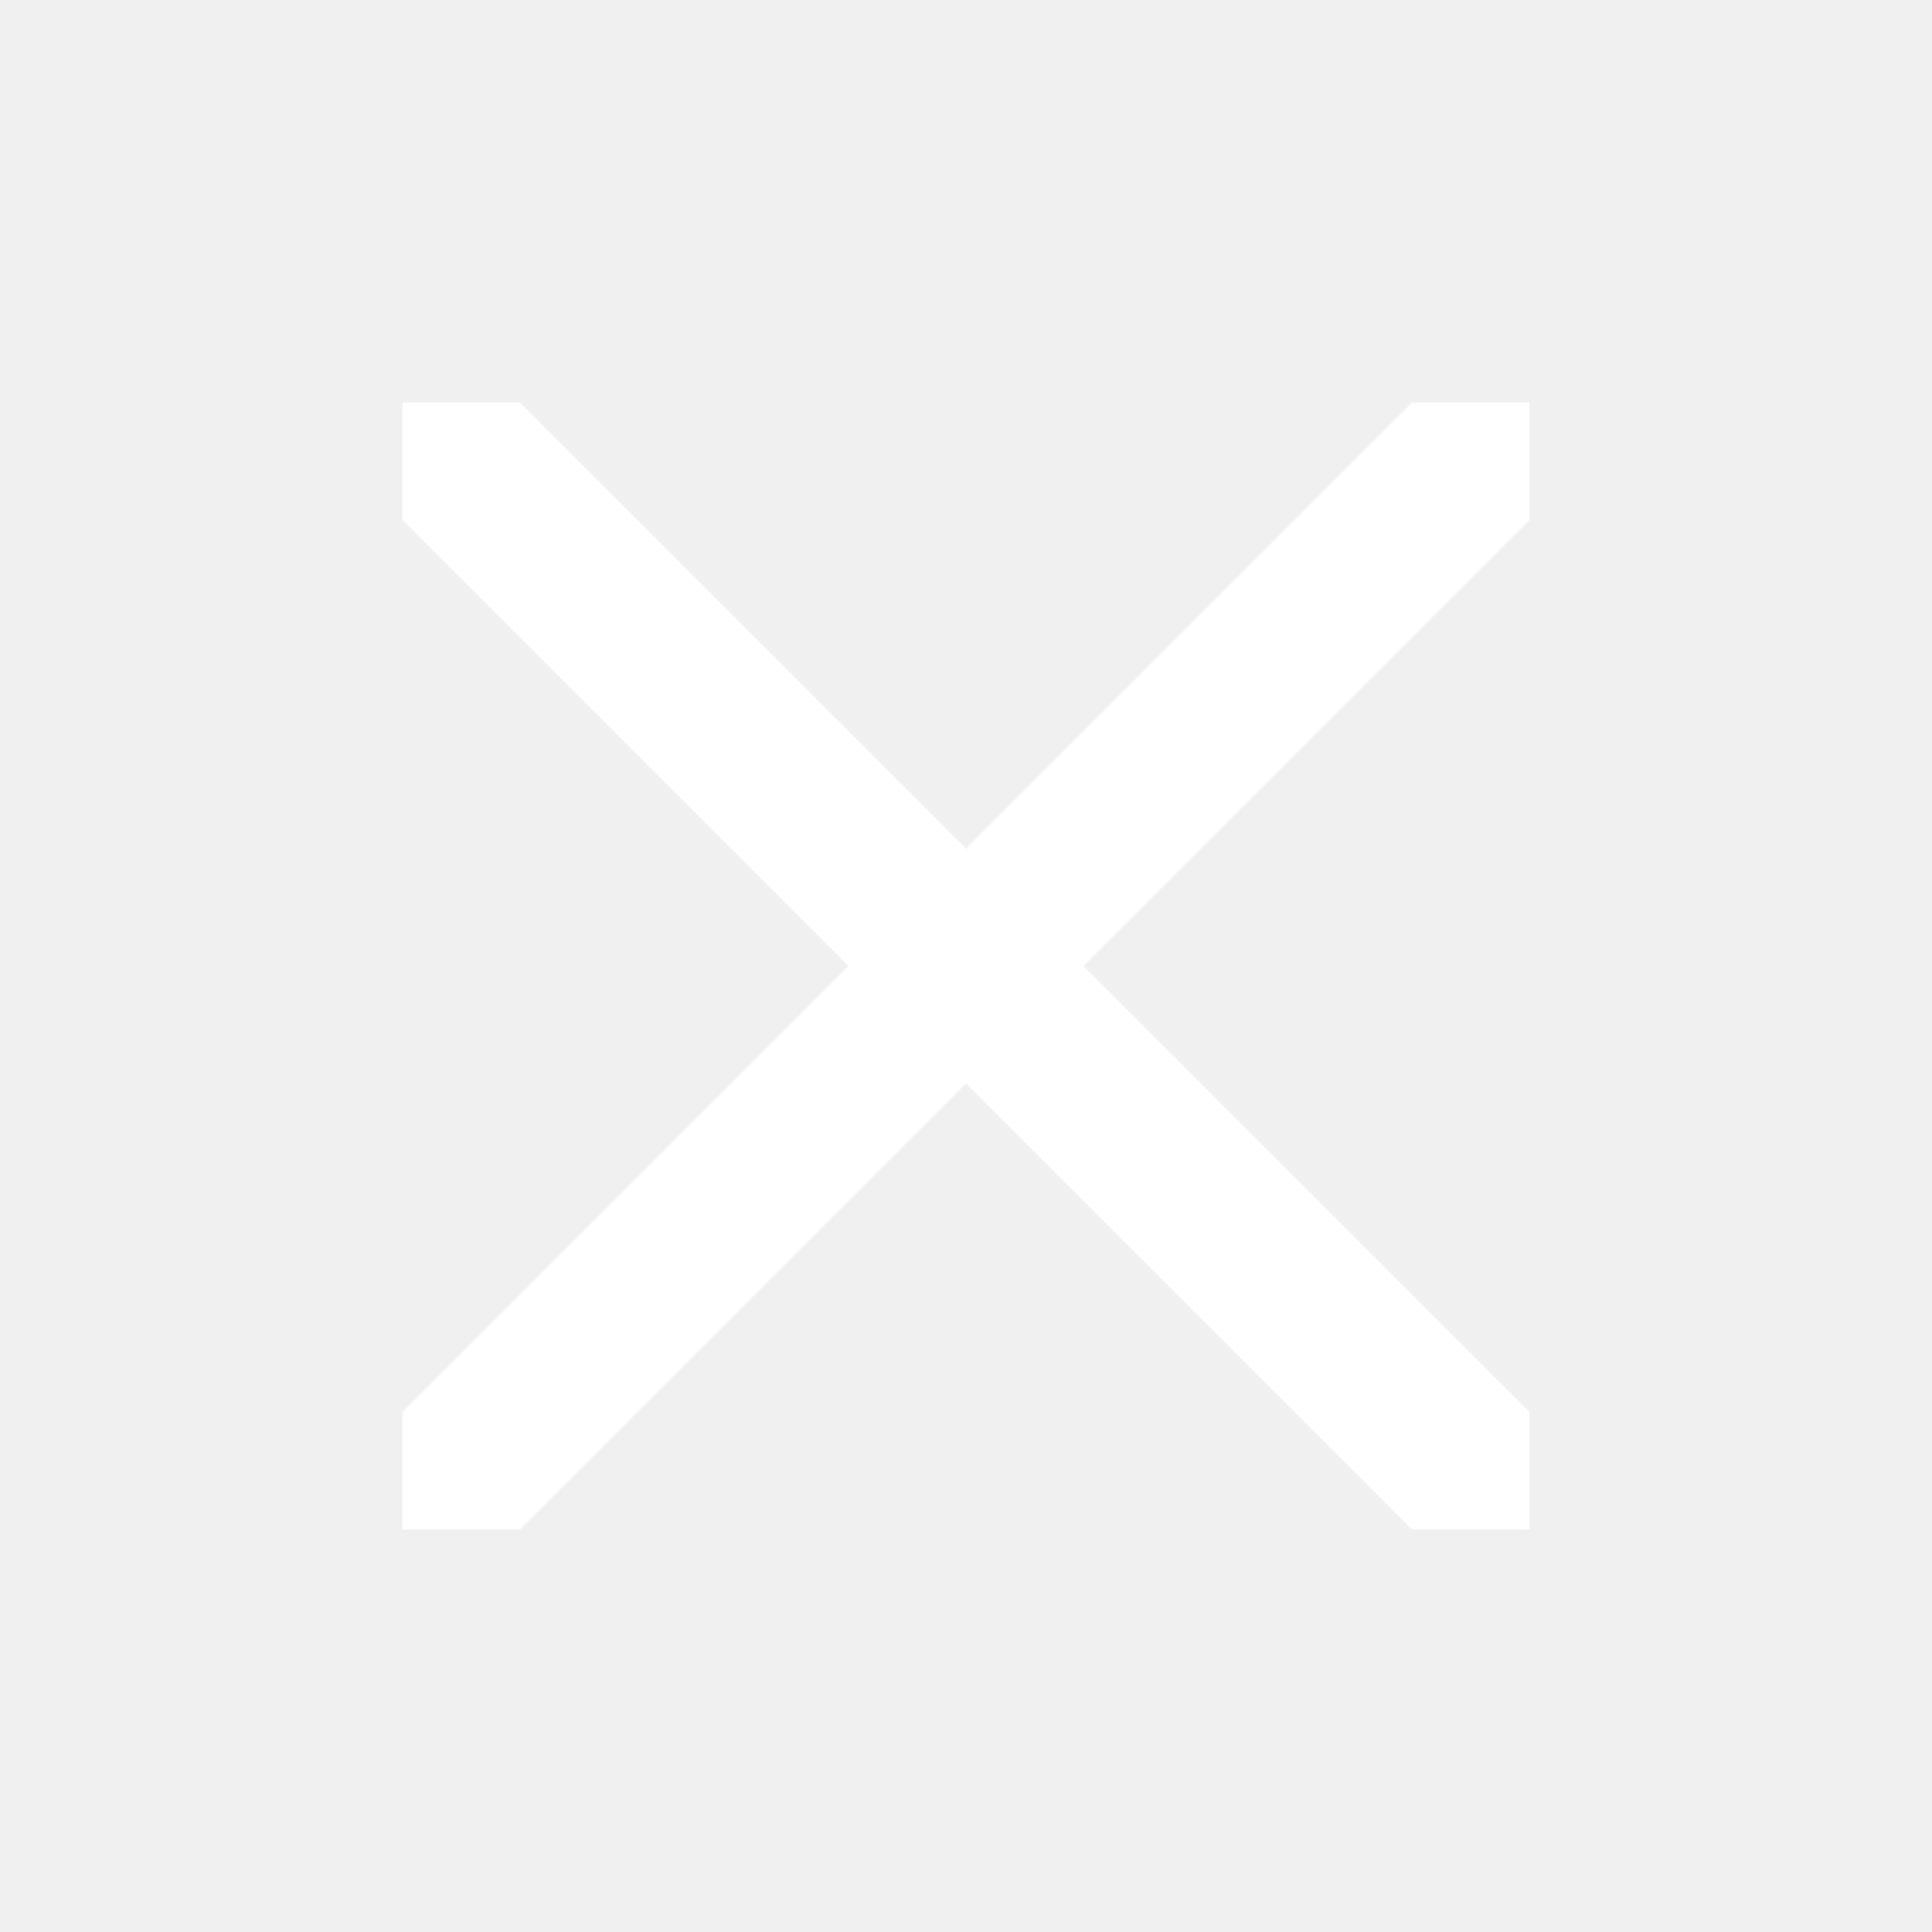
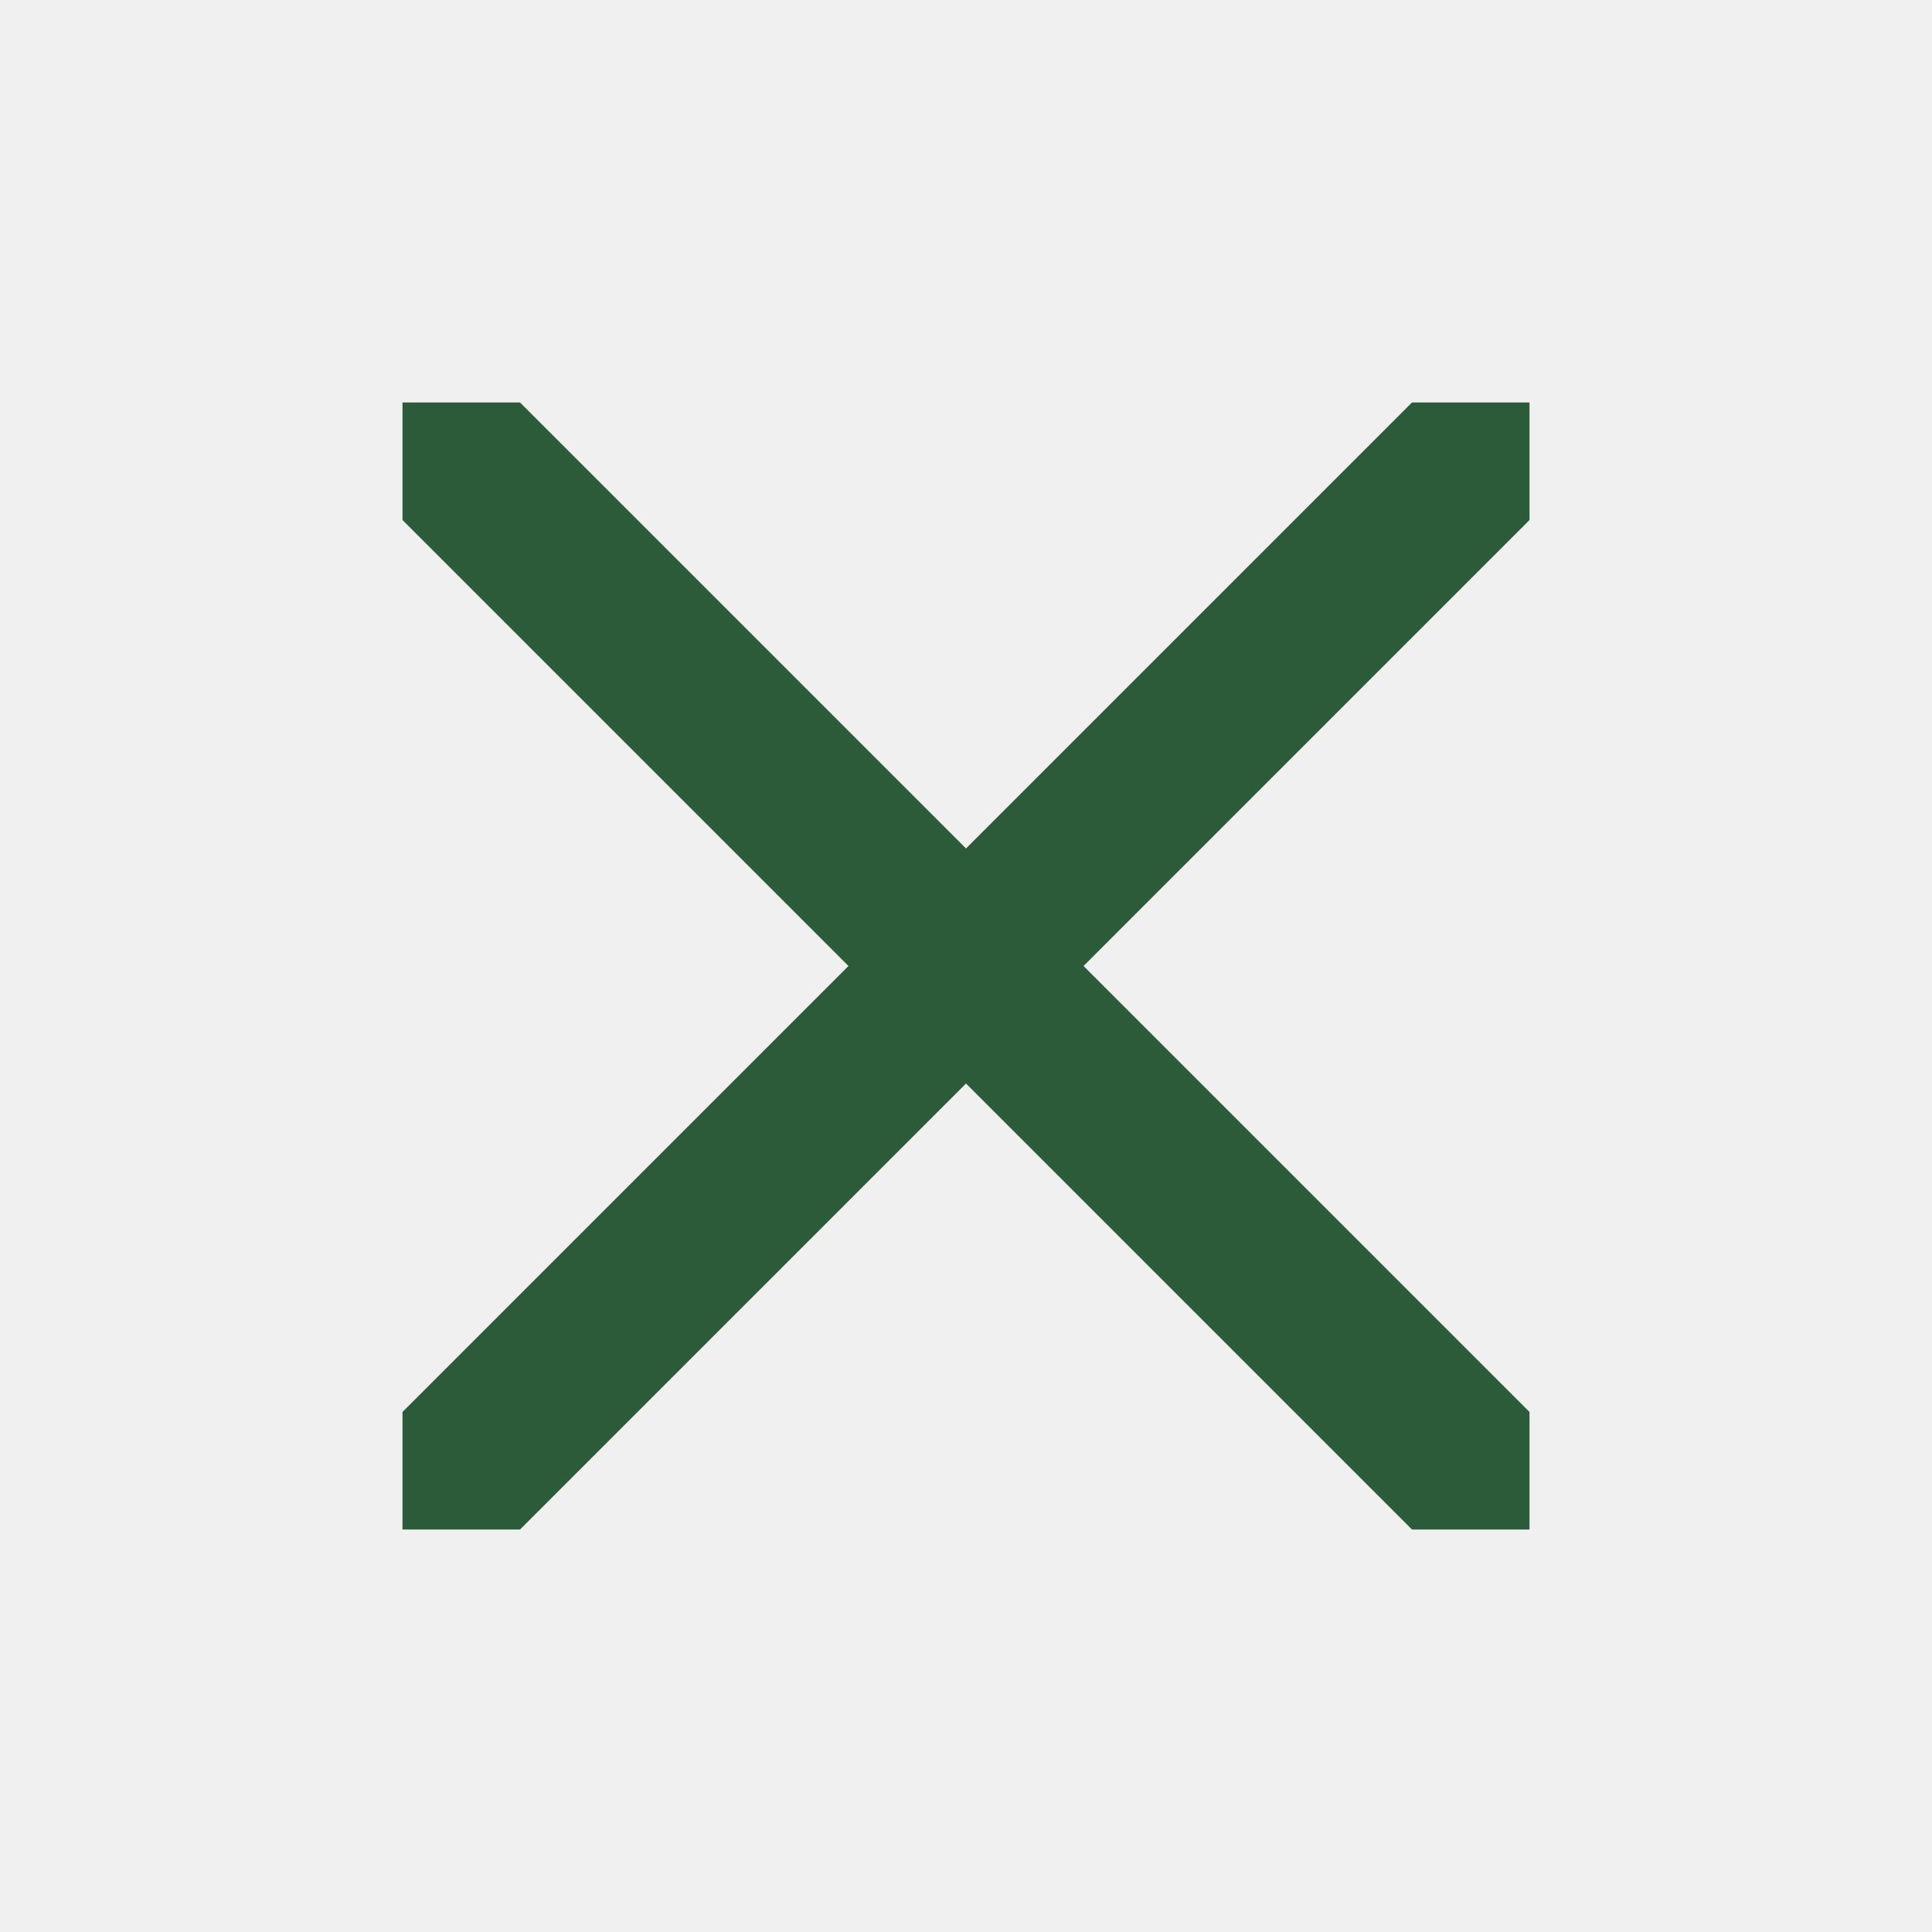
<svg xmlns="http://www.w3.org/2000/svg" width="24" height="24" viewBox="0 0 24 24" fill="none">
-   <path d="M13.46 12L19 17.54V19H17.54L12 13.46L6.46 19H5V17.54L10.54 12L5 6.46V5H6.46L12 10.54L17.54 5H19V6.46L13.46 12Z" fill="white" />
+   <g id="mdi-window-close">
+     <path id="Vector" d="M13.46 12L19 17.54V19H17.54L12 13.46L6.46 19H5V17.54L10.54 12L5 6.46V5H6.46L12 10.54L17.54 5H19V6.46L13.46 12Z" fill="#2B5B39" />
+   </g>
</svg>
